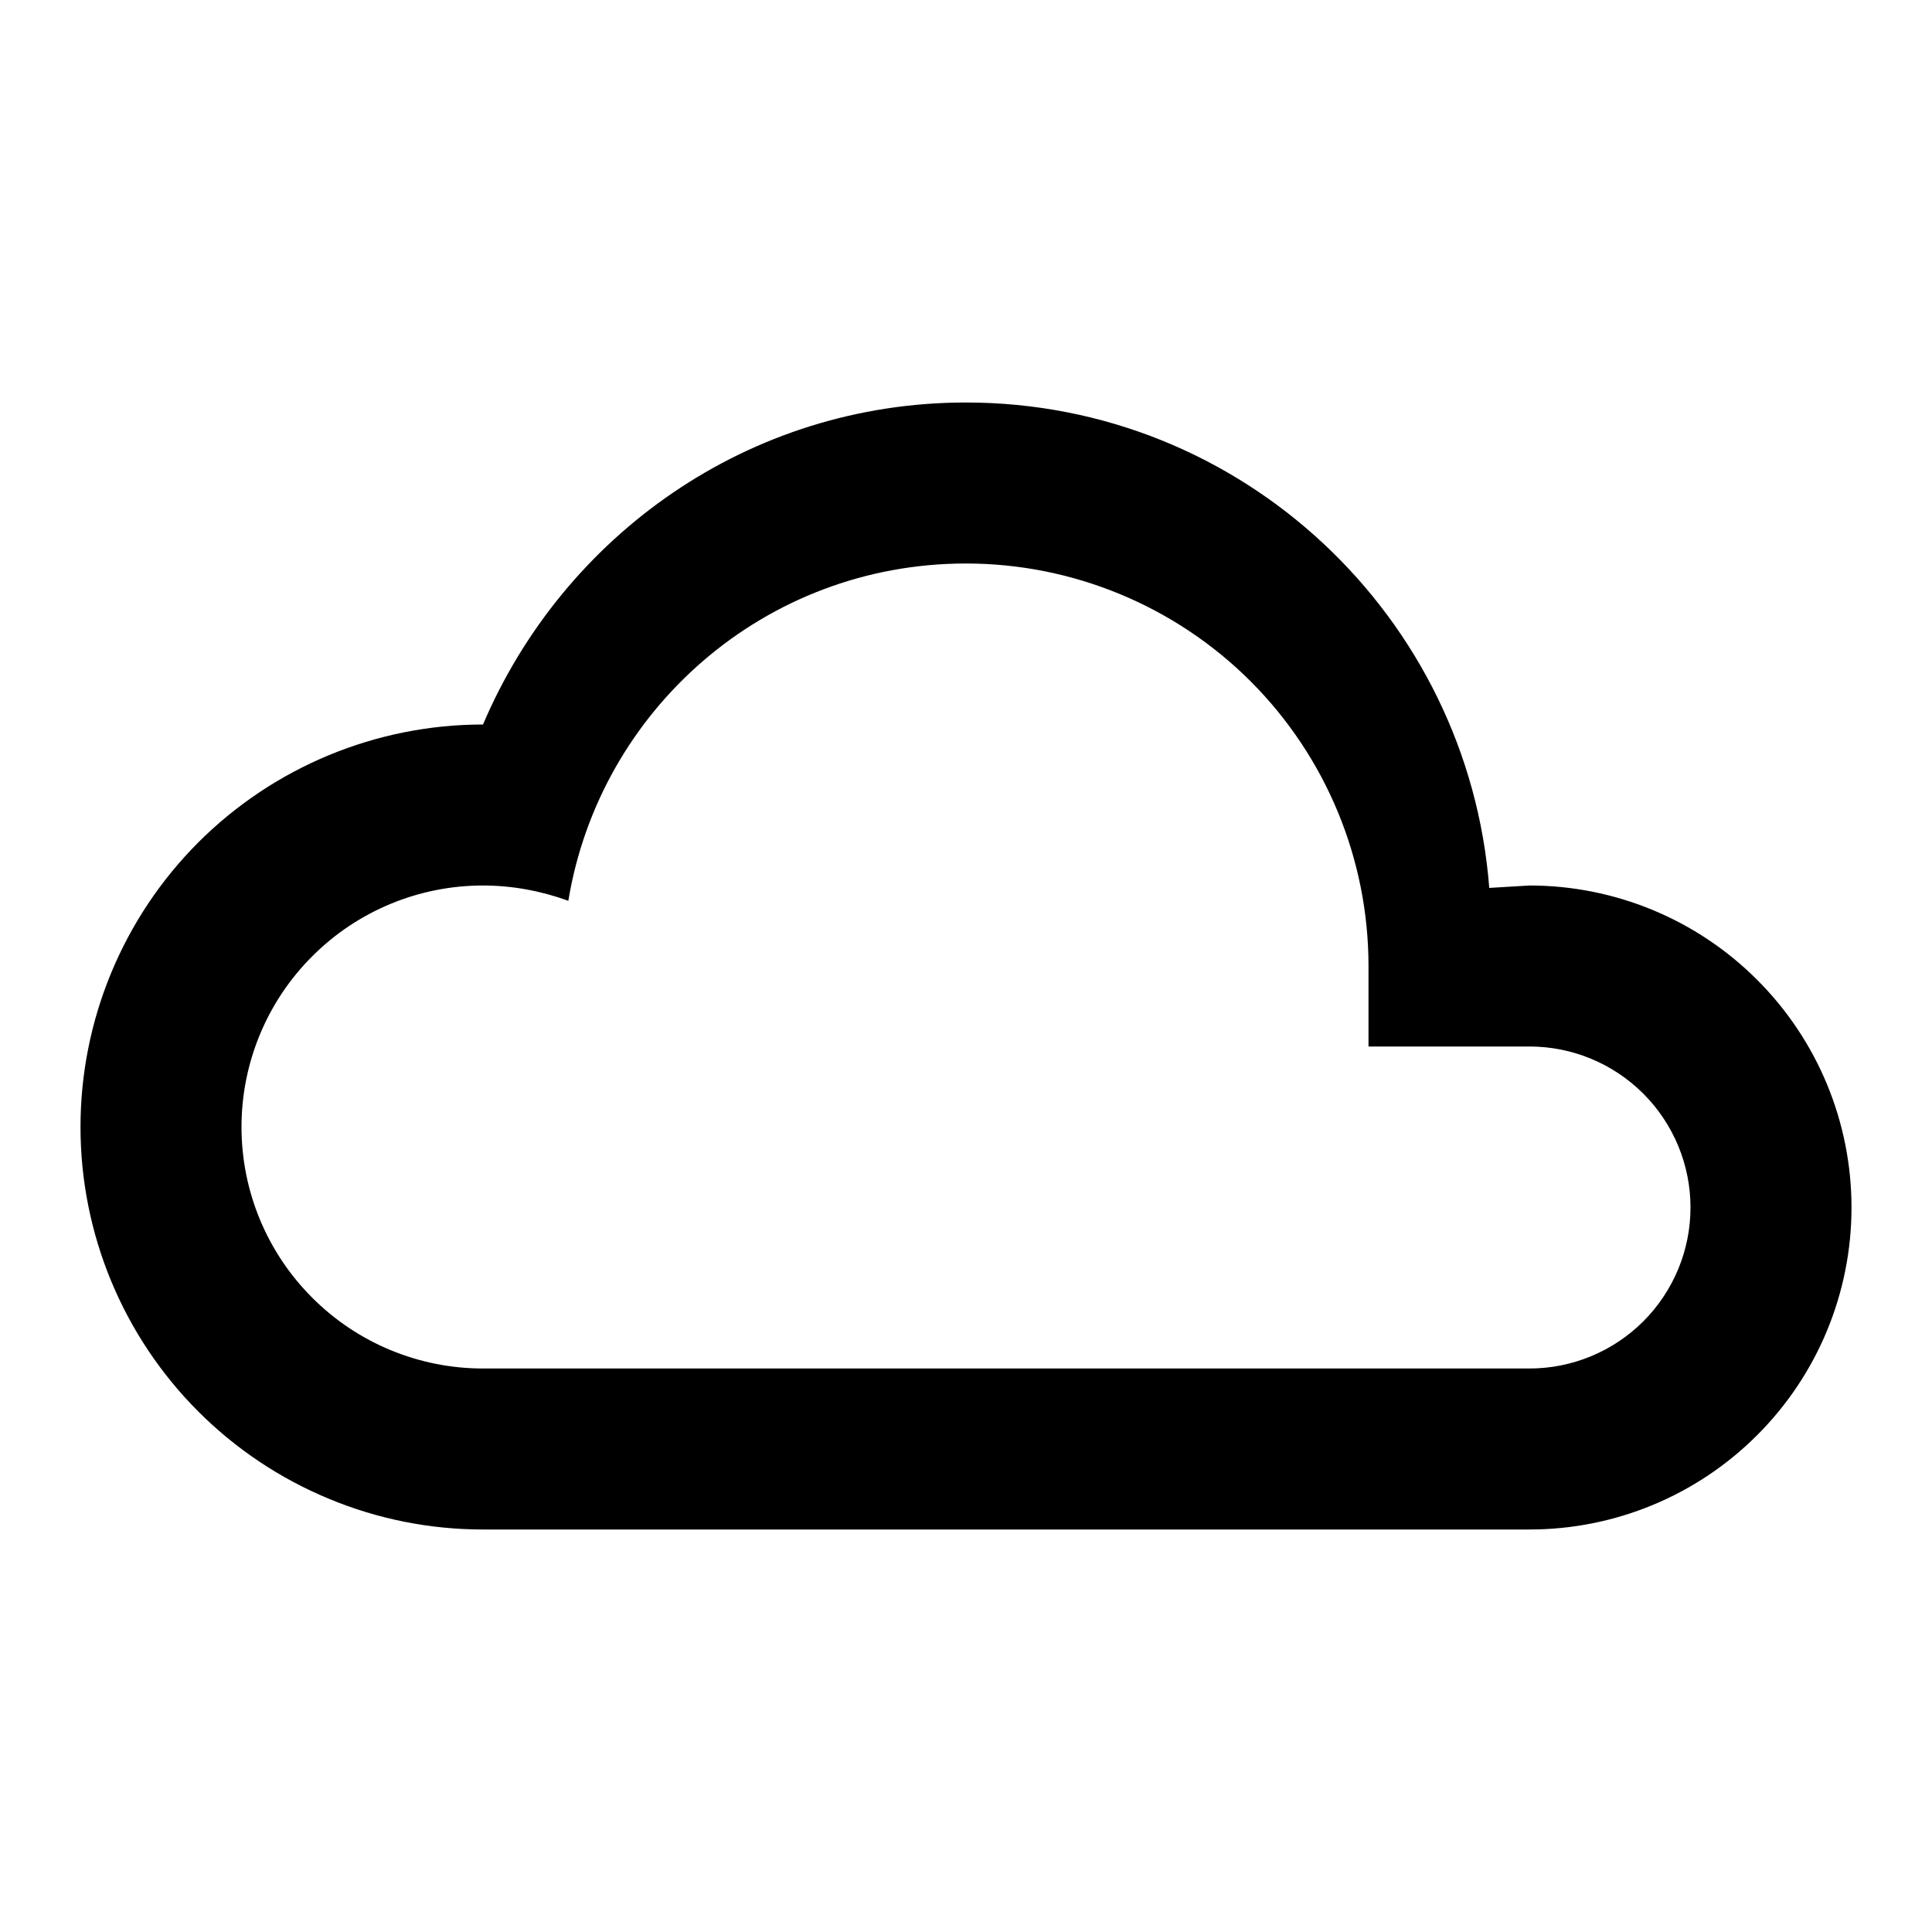
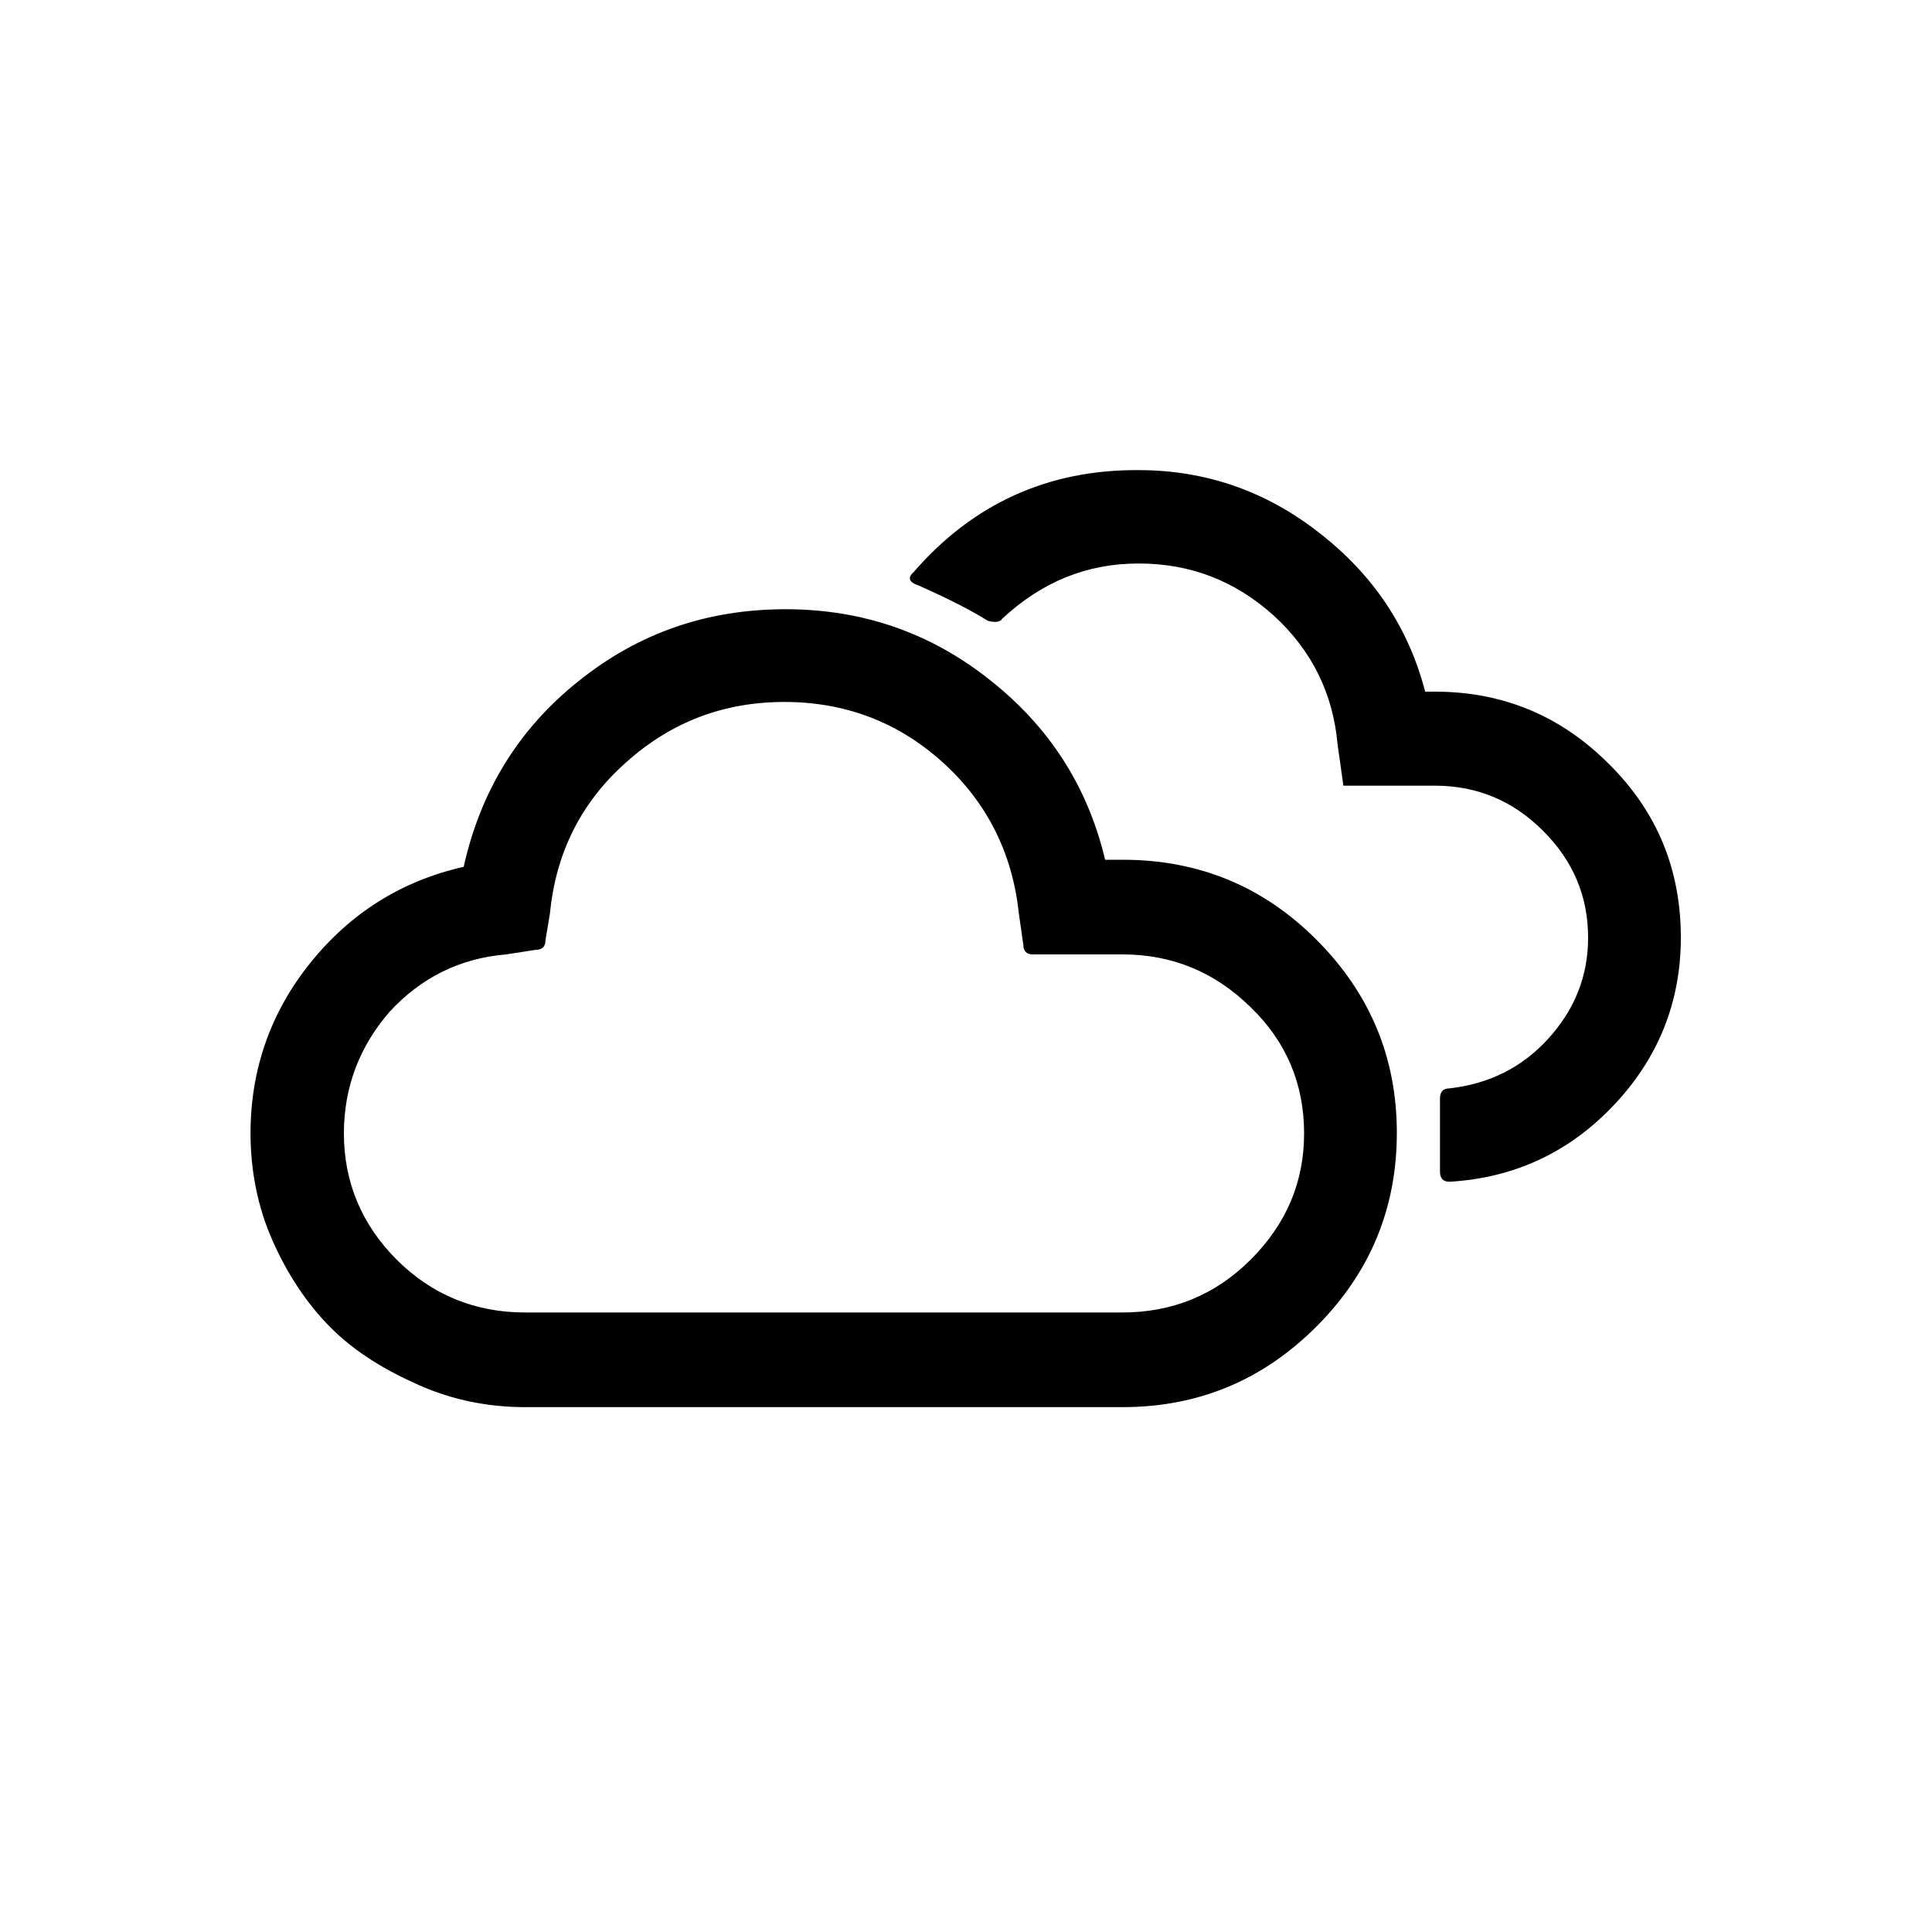
- <svg xmlns="http://www.w3.org/2000/svg" width="24" height="24" viewBox="0 0 24 24" fill="none">
-   <path d="M6 19C5.343 19 4.693 18.871 4.087 18.619C3.48 18.368 2.929 18 2.464 17.535C1.527 16.598 1 15.326 1 14C1 12.674 1.527 11.402 2.464 10.464C3.402 9.527 4.674 9 6 9C7 6.65 9.3 5 12 5C15.43 5 18.24 7.66 18.5 11.03L19 11C20.061 11 21.078 11.421 21.828 12.172C22.579 12.922 23 13.939 23 15C23 16.061 22.579 17.078 21.828 17.828C21.078 18.579 20.061 19 19 19H6ZM19 13H17V12C17 10.674 16.473 9.402 15.536 8.464C14.598 7.527 13.326 7 12 7C9.5 7 7.45 8.82 7.06 11.19C6.73 11.07 6.37 11 6 11C5.204 11 4.441 11.316 3.879 11.879C3.316 12.441 3 13.204 3 14C3 14.796 3.316 15.559 3.879 16.121C4.441 16.684 5.204 17 6 17H19C19.53 17 20.039 16.789 20.414 16.414C20.789 16.039 21 15.53 21 15C21 14.47 20.789 13.961 20.414 13.586C20.039 13.211 19.53 13 19 13Z" fill="currentColor" />
+ <svg xmlns="http://www.w3.org/2000/svg" width="30" height="30" viewBox="0 0 30 30" fill="none">
+   <path d="M3.89,17.6c0-0.99,0.31-1.88,0.93-2.65s1.41-1.27,2.38-1.49c0.26-1.17,0.85-2.14,1.78-2.88c0.93-0.75,2-1.12,3.22-1.12  c1.18,0,2.24,0.36,3.16,1.09c0.93,0.73,1.53,1.66,1.8,2.8h0.27c1.18,0,2.18,0.41,3.01,1.24s1.25,1.83,1.25,3  c0,1.18-0.42,2.18-1.25,3.01s-1.83,1.25-3.01,1.25H8.16c-0.58,0-1.13-0.11-1.65-0.34S5.52,21,5.14,20.62  c-0.38-0.38-0.68-0.84-0.91-1.36S3.89,18.17,3.89,17.6z M5.34,17.6c0,0.76,0.28,1.42,0.82,1.96s1.21,0.82,1.99,0.82h9.28  c0.77,0,1.44-0.27,1.99-0.82c0.55-0.55,0.83-1.2,0.83-1.96c0-0.76-0.27-1.42-0.83-1.96c-0.55-0.54-1.21-0.82-1.99-0.82h-1.39  c-0.1,0-0.15-0.05-0.15-0.15l-0.07-0.49c-0.1-0.94-0.5-1.73-1.19-2.35s-1.51-0.93-2.45-0.93c-0.94,0-1.76,0.31-2.46,0.94  c-0.7,0.62-1.09,1.41-1.18,2.34l-0.07,0.42c0,0.1-0.05,0.15-0.16,0.15l-0.45,0.07c-0.72,0.06-1.32,0.36-1.81,0.89  C5.59,16.24,5.34,16.87,5.34,17.6z M14.19,8.88c-0.1,0.09-0.08,0.16,0.07,0.21c0.43,0.19,0.79,0.37,1.08,0.55  c0.11,0.03,0.19,0.02,0.22-0.03c0.61-0.57,1.31-0.86,2.12-0.86c0.81,0,1.5,0.27,2.1,0.81c0.59,0.54,0.92,1.21,0.99,2l0.09,0.64h1.42  c0.65,0,1.21,0.23,1.68,0.7c0.47,0.47,0.7,1.02,0.7,1.66c0,0.6-0.21,1.12-0.62,1.57s-0.92,0.7-1.53,0.77c-0.1,0-0.15,0.05-0.15,0.16  v1.13c0,0.11,0.05,0.16,0.15,0.16c1.01-0.06,1.86-0.46,2.55-1.19s1.04-1.6,1.04-2.6c0-1.06-0.37-1.96-1.12-2.7  c-0.75-0.75-1.65-1.12-2.7-1.12h-0.15c-0.26-1-0.81-1.82-1.65-2.47c-0.83-0.65-1.77-0.97-2.8-0.97C16.28,7.29,15.11,7.82,14.19,8.88  z" fill="currentColor" />
</svg>
